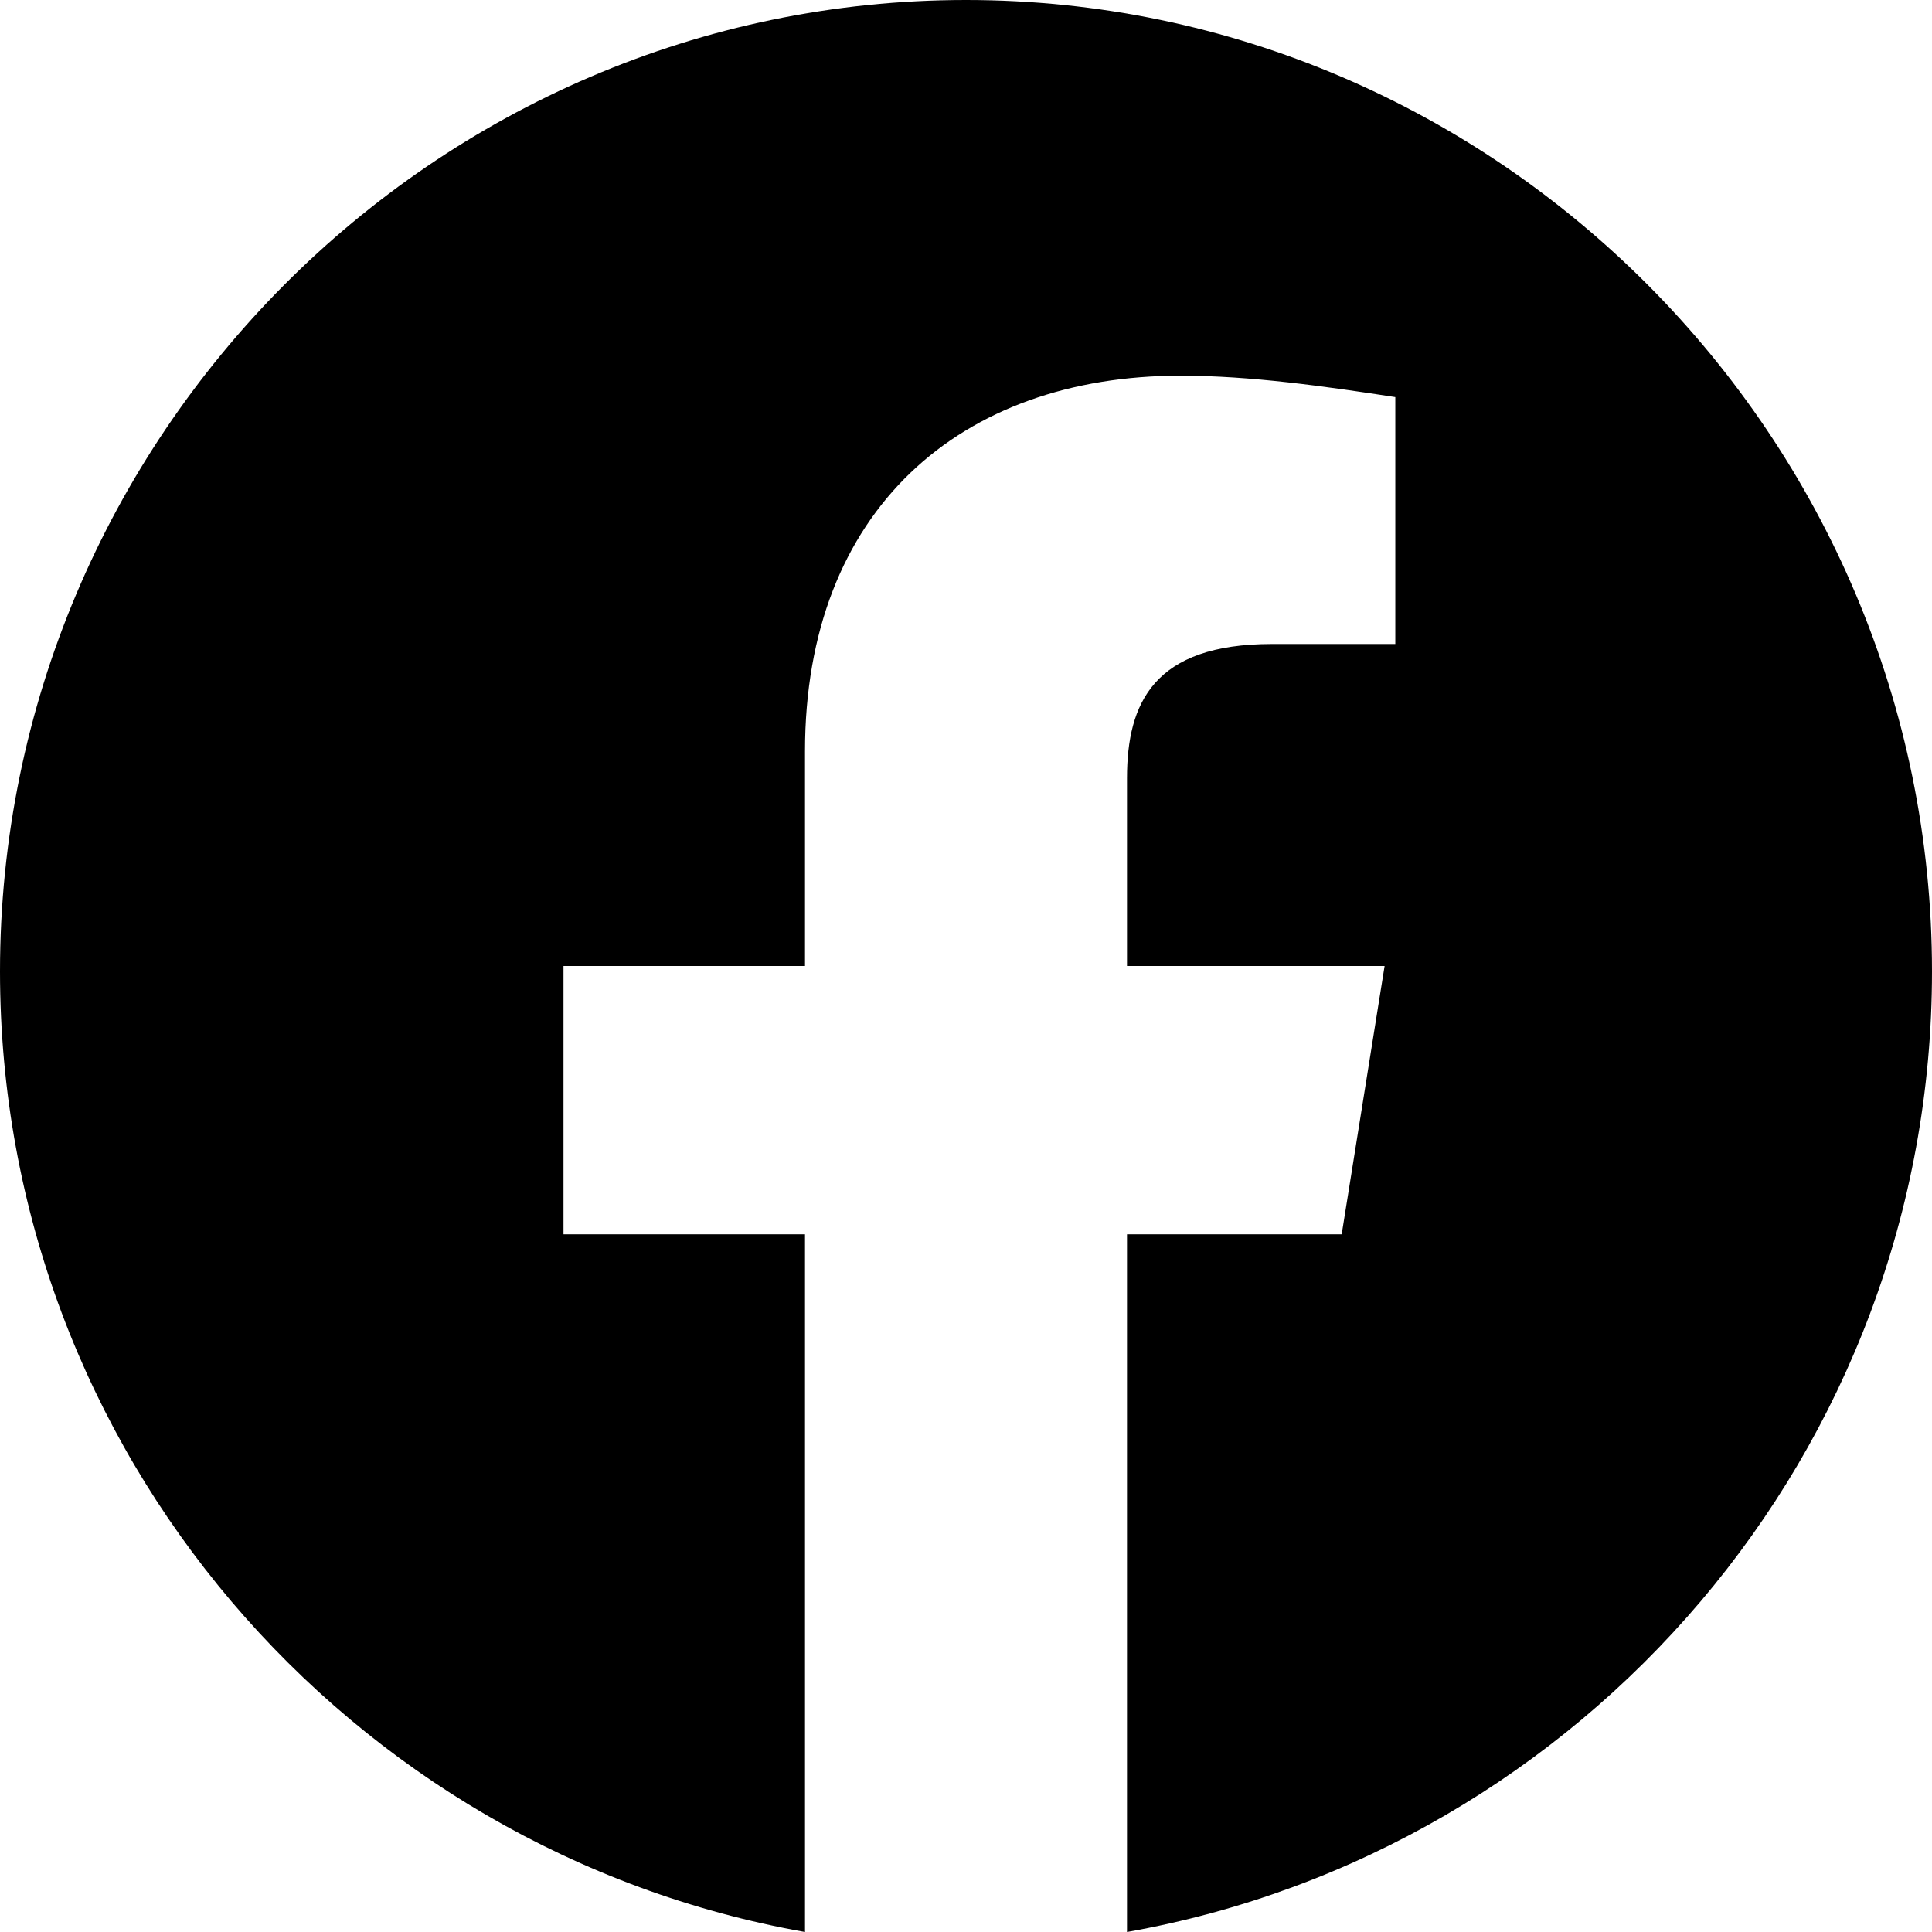
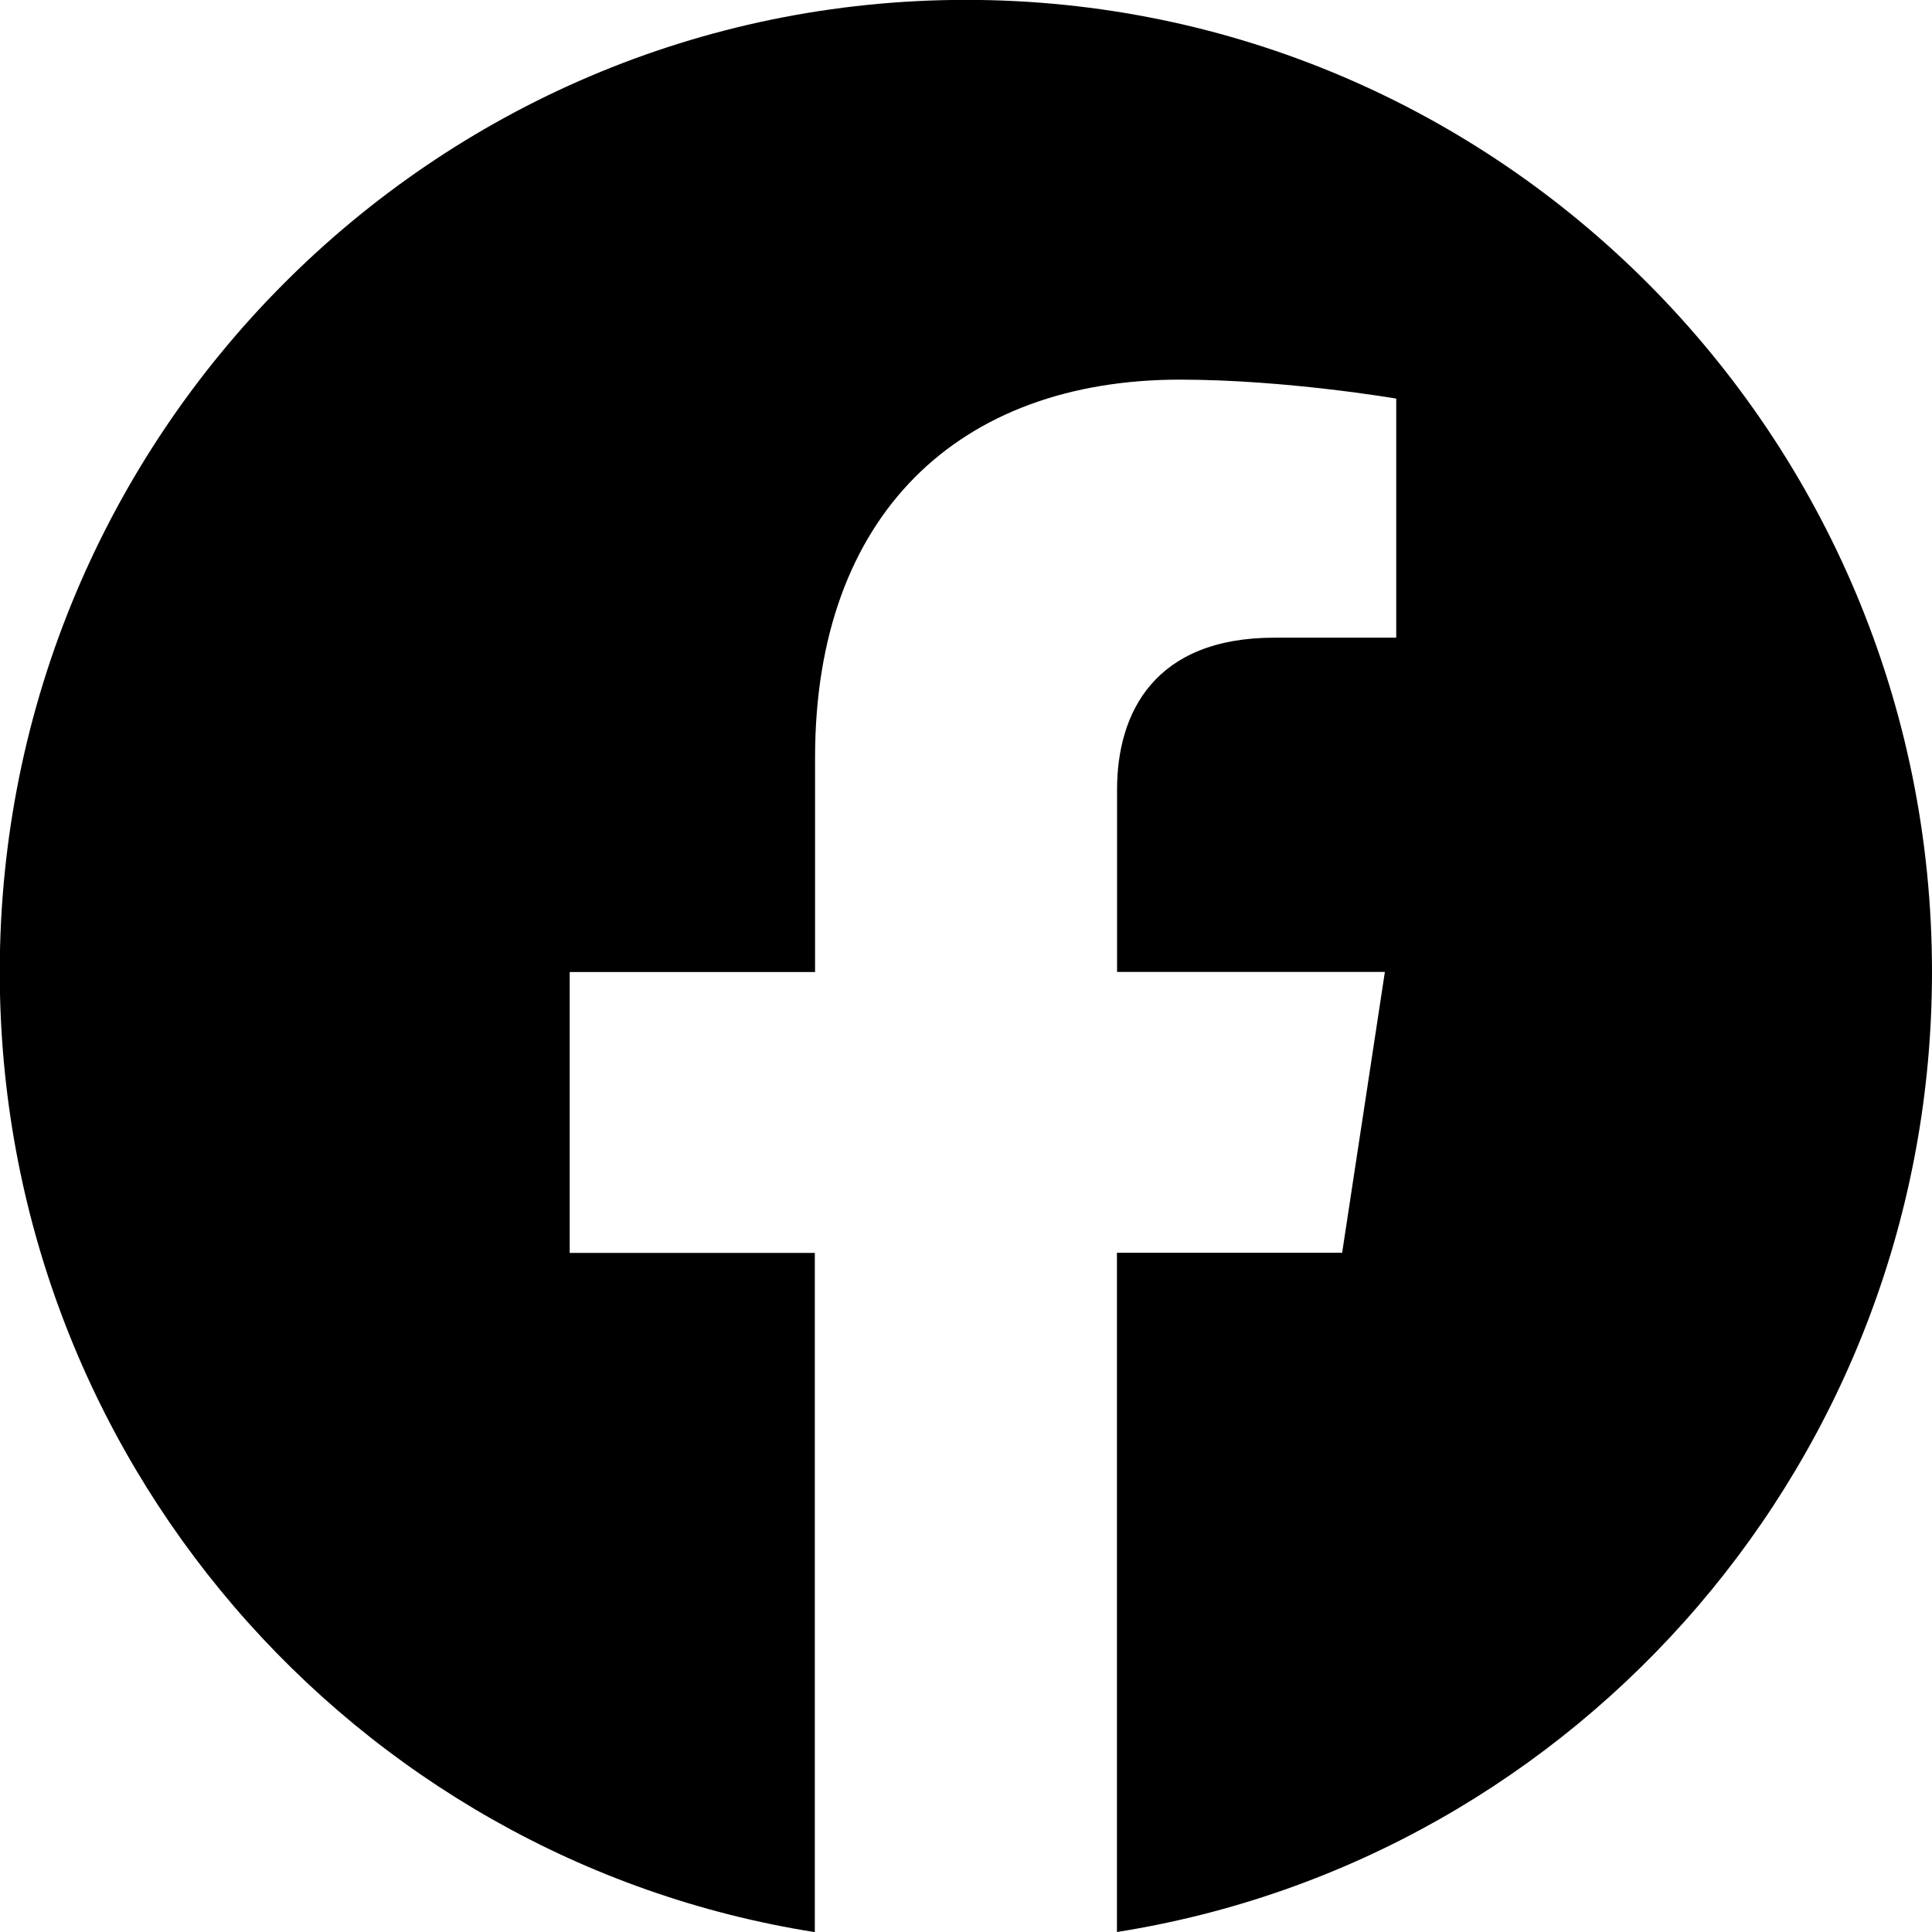
- <svg xmlns="http://www.w3.org/2000/svg" width="90" height="90" viewBox="0 0 90 90" fill="none">
-   <path fill-rule="evenodd" clip-rule="evenodd" d="M0 45.251C0 67.624 16.249 86.228 37.5 90V57.499H26.25V45H37.5V34.999C37.5 23.749 44.749 17.501 55.001 17.501C58.249 17.501 61.751 18 64.999 18.499V30H59.25C53.749 30 52.5 32.749 52.5 36.251V45H64.5L62.501 57.499H52.5V90C73.751 86.228 90 67.627 90 45.251C90 20.363 69.75 0 45 0C20.25 0 0 20.363 0 45.251Z" fill="black" />
+ <svg xmlns="http://www.w3.org/2000/svg" width="16" height="16" fill="currentColor" class="bi bi-facebook" viewBox="0 0 16 16">
+   <path d="M16 8.049c0-4.446-3.582-8.05-8-8.05C3.58 0-.002 3.603-.002 8.05c0 4.017 2.926 7.347 6.75 7.951v-5.625h-2.03V8.05H6.75V6.275c0-2.017 1.195-3.131 3.022-3.131.876 0 1.791.157 1.791.157v1.98h-1.009c-.993 0-1.303.621-1.303 1.258v1.51h2.218l-.354 2.326H9.25V16c3.824-.604 6.75-3.934 6.75-7.951z" />
</svg>
